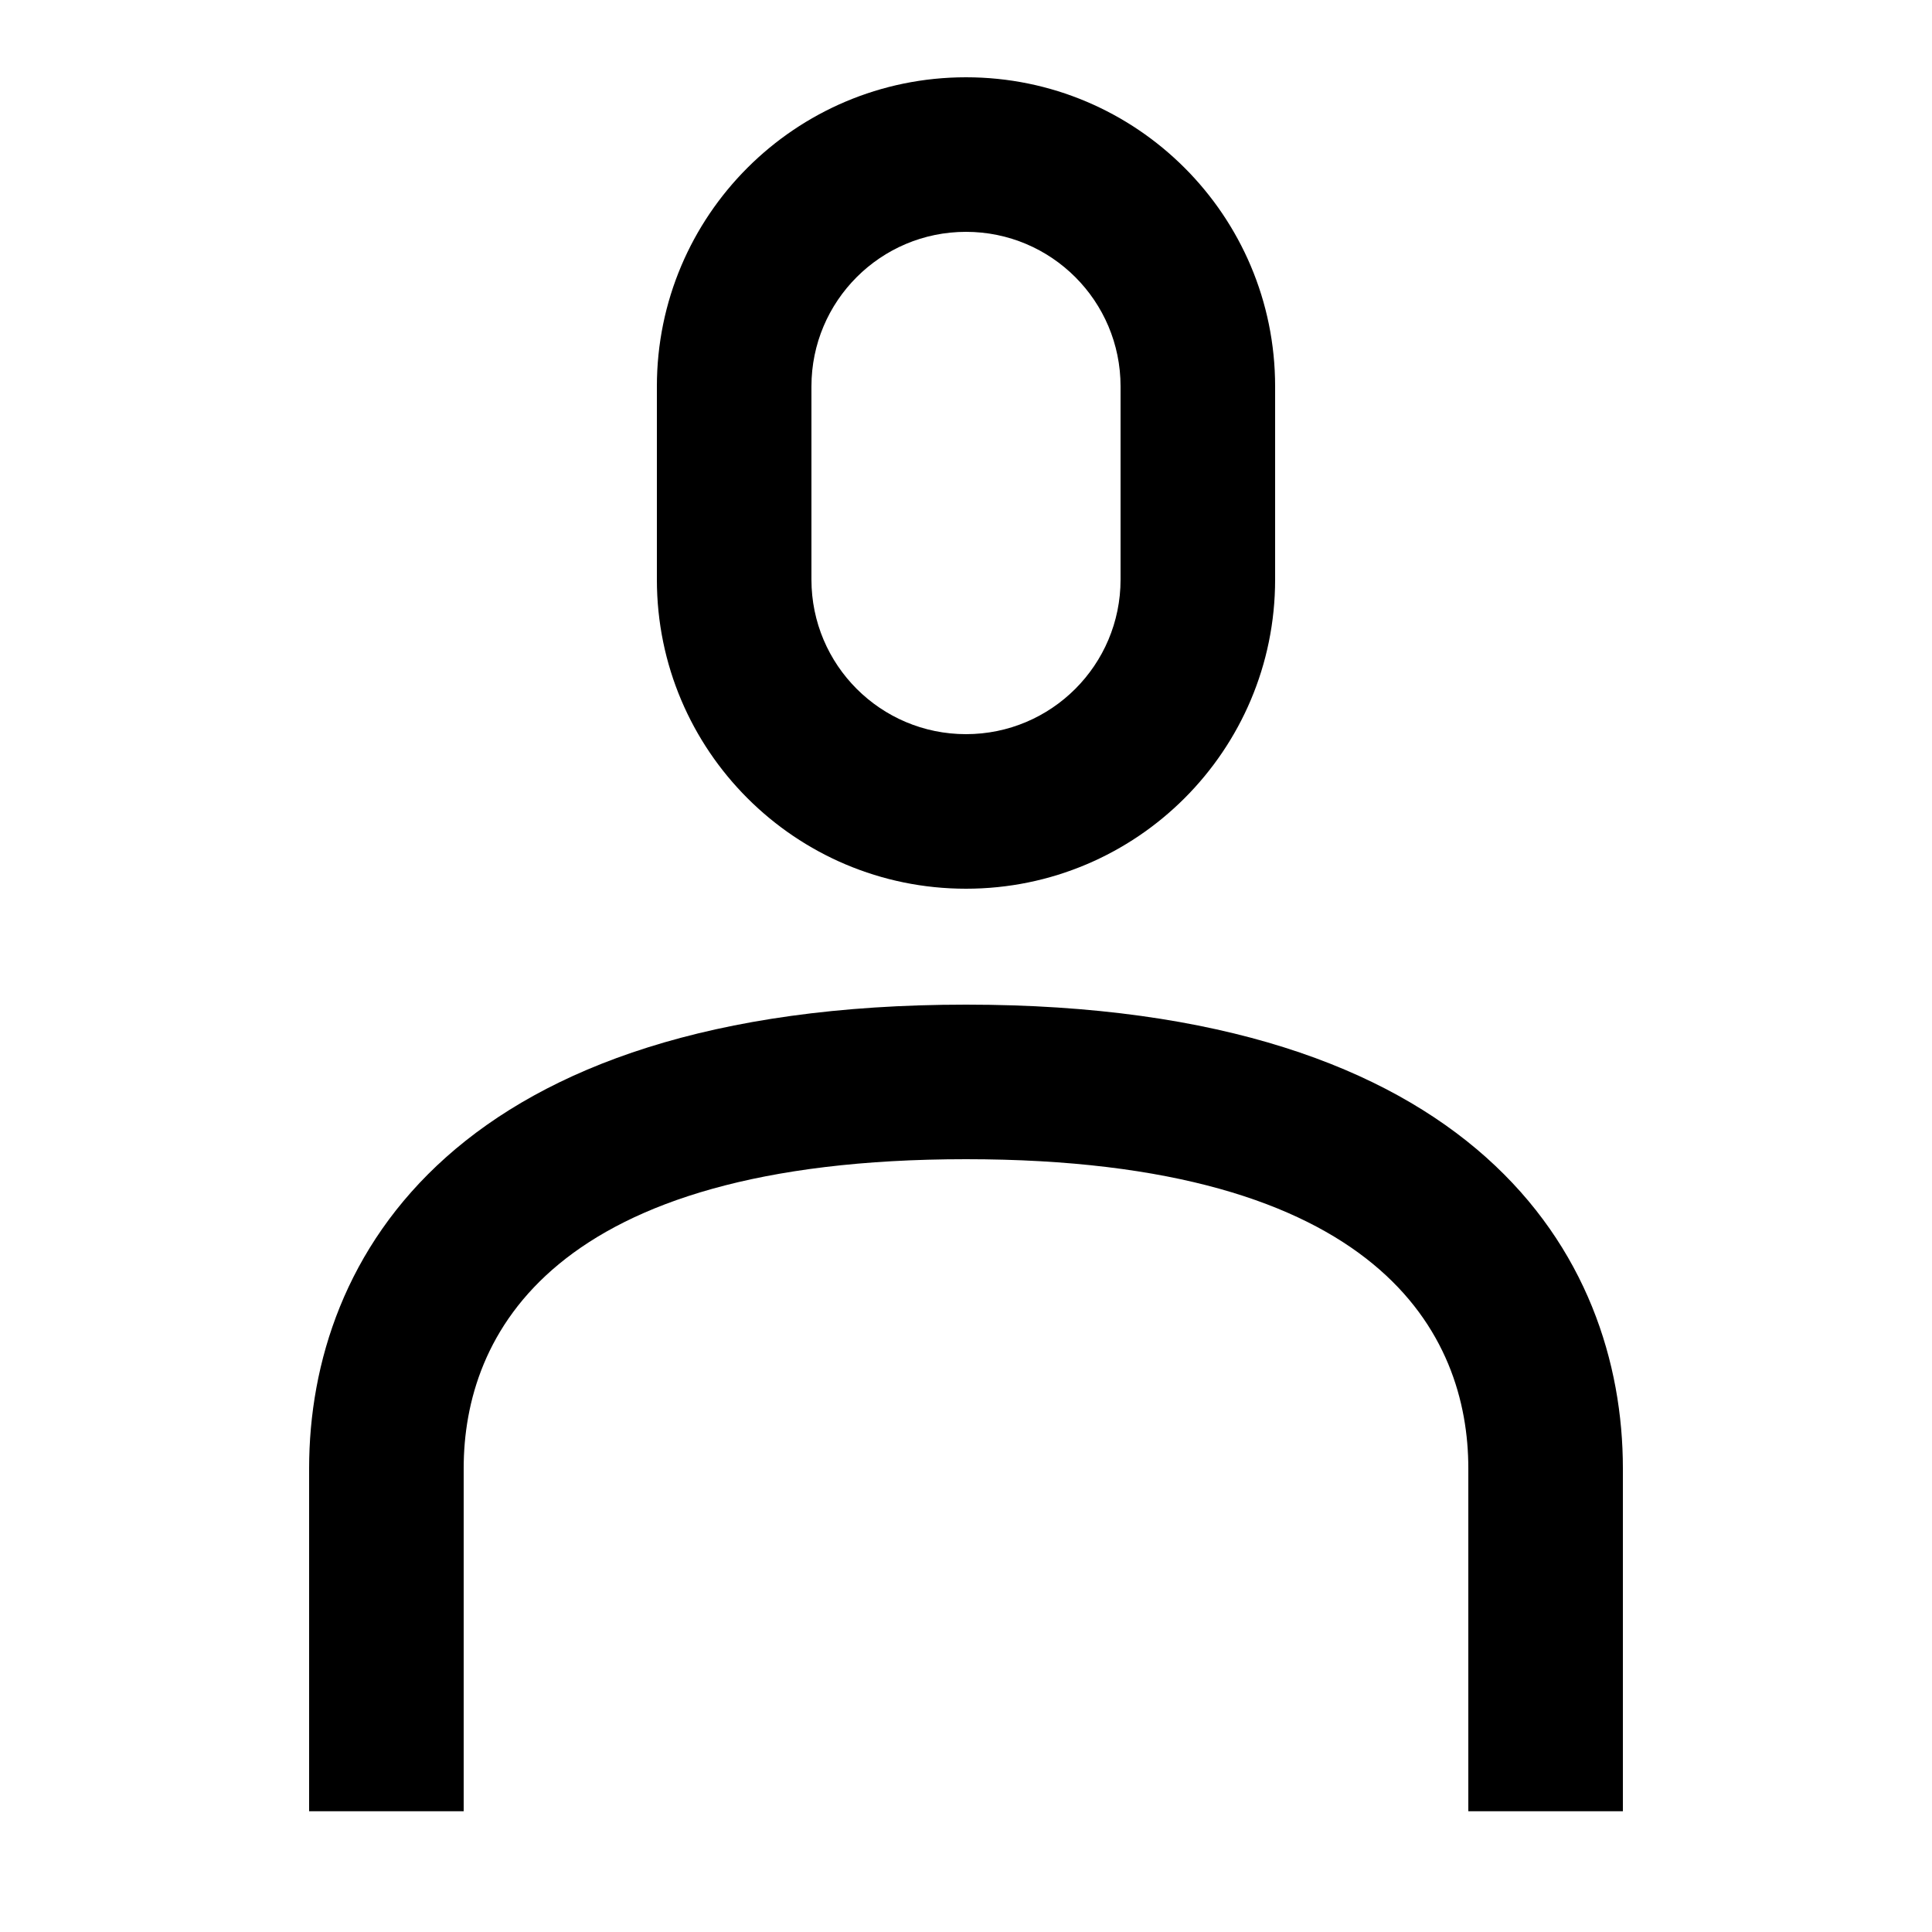
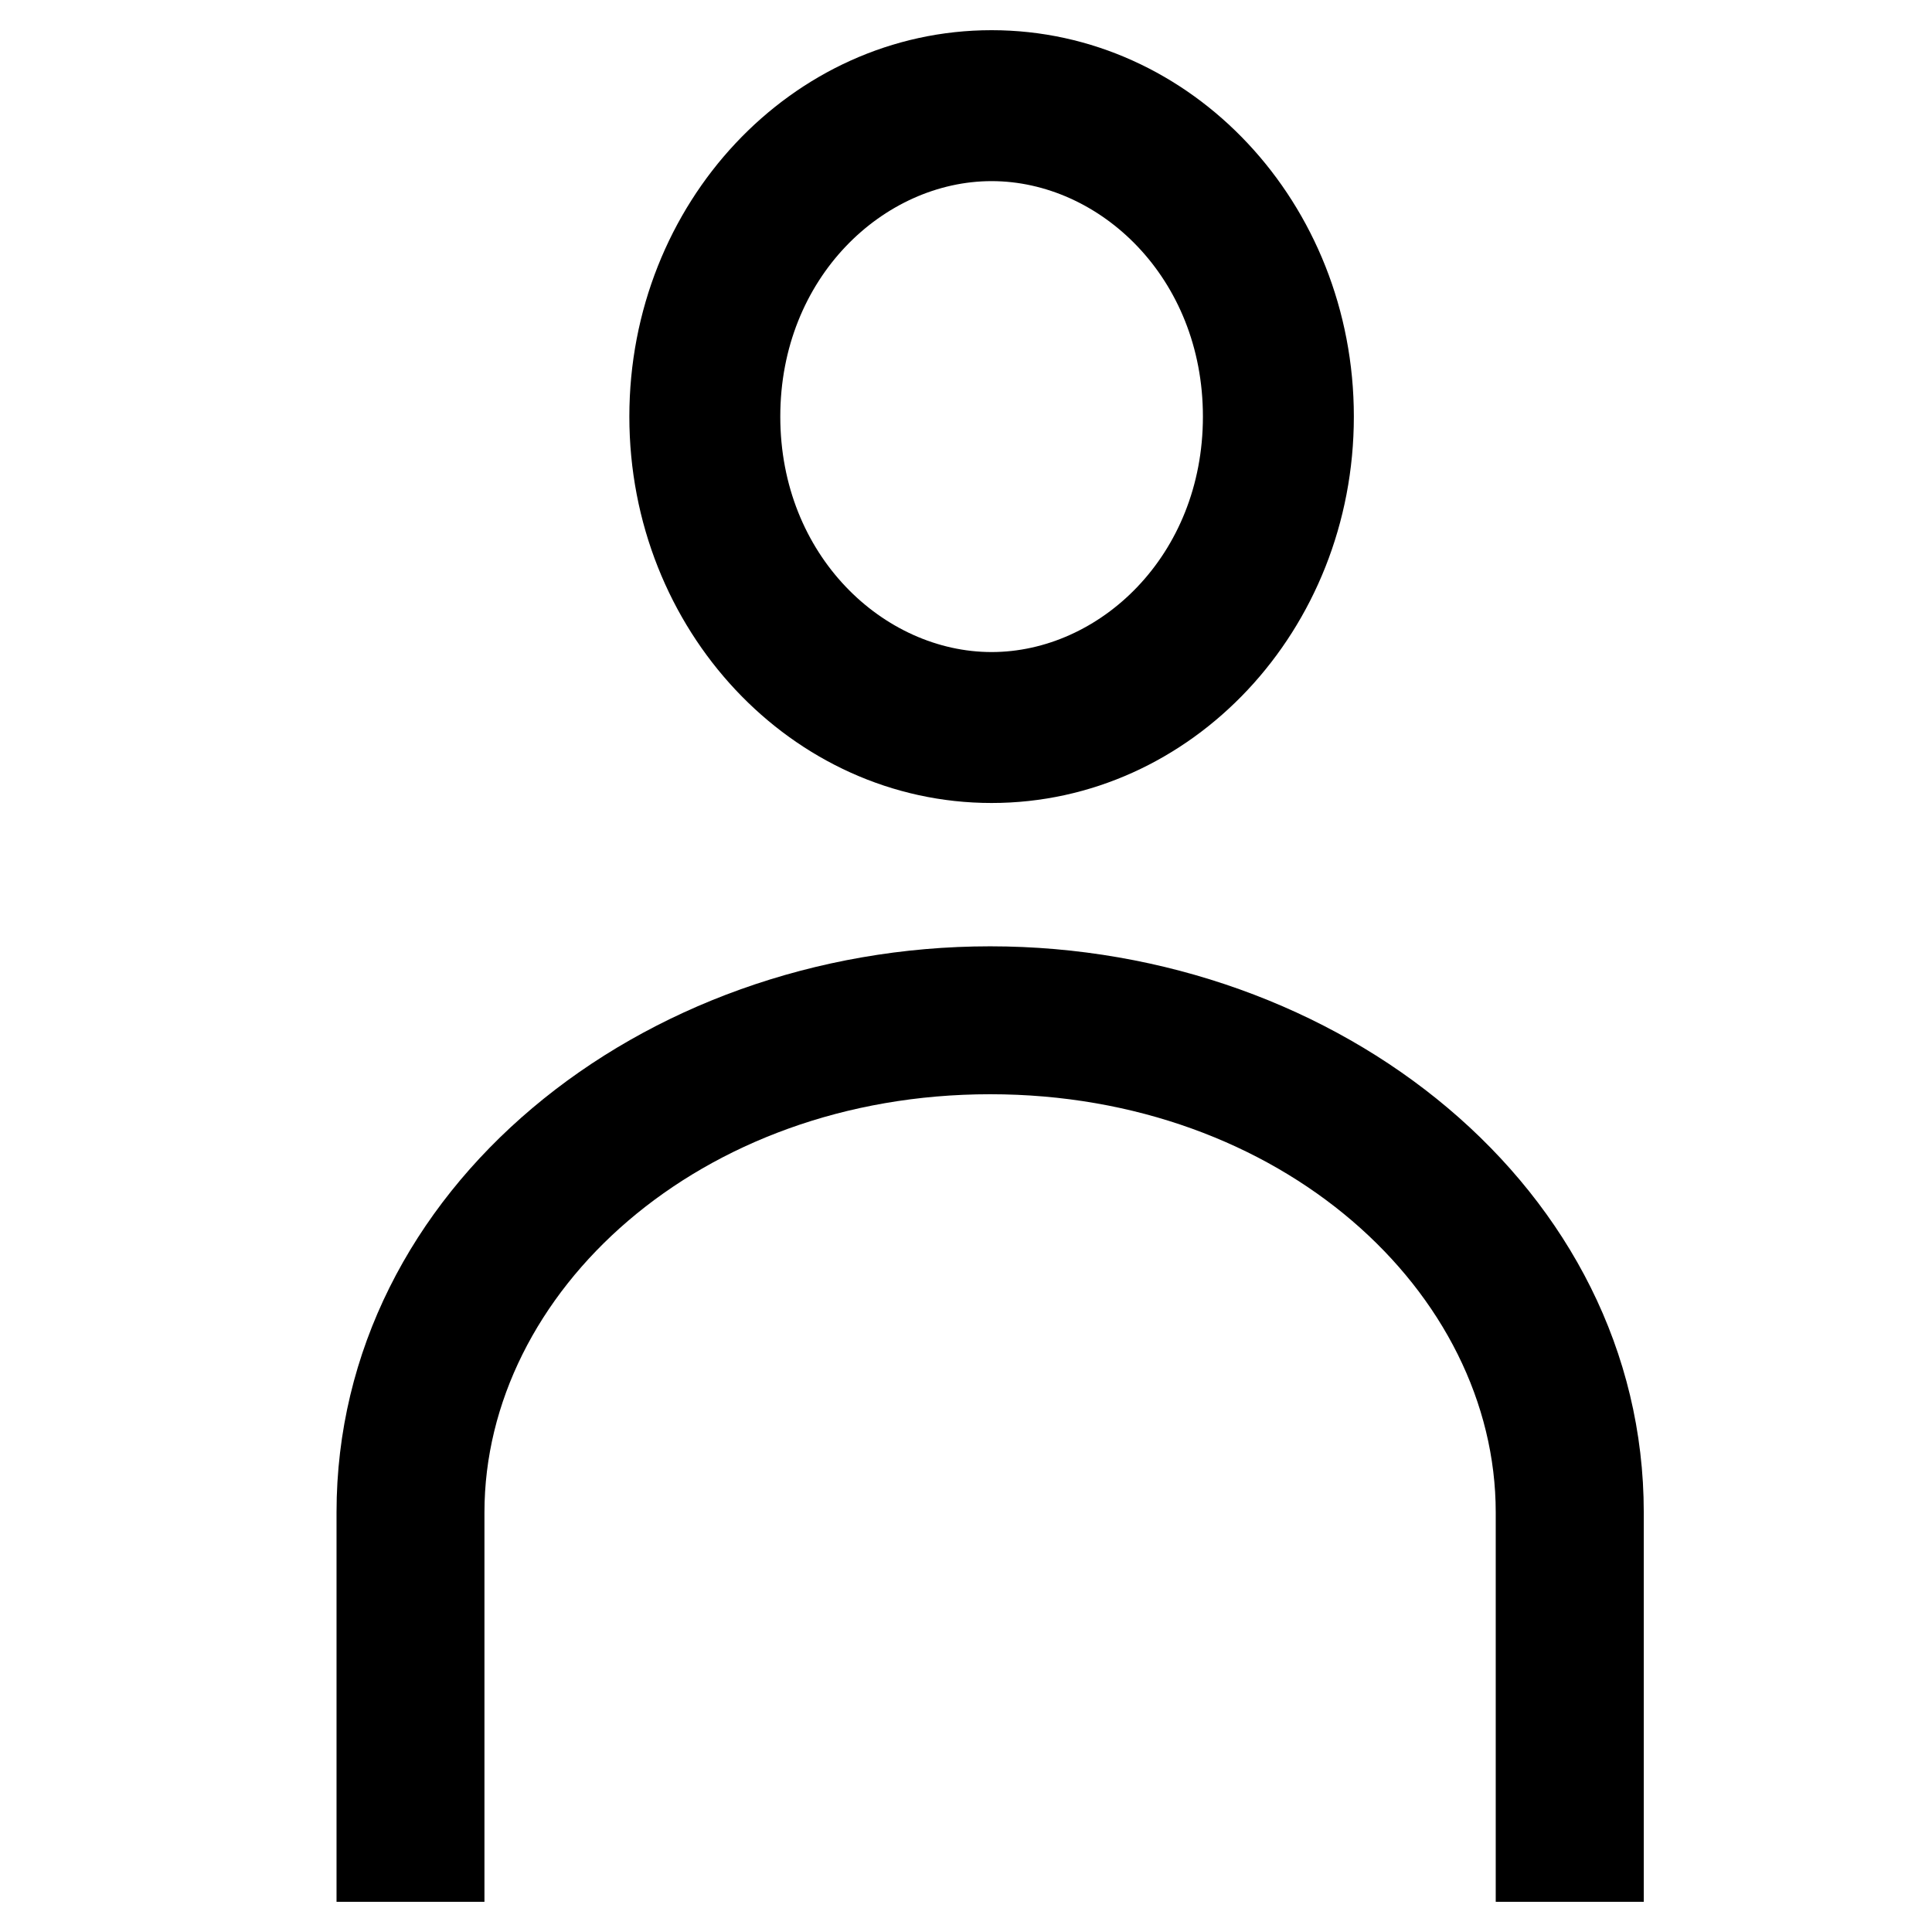
- <svg xmlns="http://www.w3.org/2000/svg" width="16" height="16" viewBox="0 0 16 16">
-   <path d="M13.44 15h-1.28v-2.84c0-1.1-.72-2.56-4.16-2.56s-4.16 1.46-4.16 2.56V15H2.56v-2.84c0-1.75 1.21-3.84 5.44-3.84s5.44 2.09 5.44 3.84zM8 7.36A2.56 2.56 0 015.44 4.8V3.2a2.56 2.56 0 015.12 0v1.6A2.56 2.56 0 018 7.36m0-5.44A1.28 1.28 0 006.72 3.2v1.6a1.28 1.28 0 002.56 0V3.2A1.28 1.28 0 008 1.92" />
+ <svg xmlns="http://www.w3.org/2000/svg" width="16" height="16" viewbox="0 0 16 16">
+   <path fill-rule="evenodd" d="M8.212 6.65c-1.656 0-3-1.433-3-3.2 0-1.767 1.344-3.2 3-3.2 1.657 0 3 1.433 3 3.2 0 1.767-1.343 3.2-3 3.2zm0-1.25c-.891 0-1.75-.796-1.75-1.95s.859-1.95 1.75-1.95c.892 0 1.75.796 1.75 1.95S9.104 5.4 8.212 5.4z" />
+   <path d="M12.387 12.525c0-1.822-1.776-3.463-4.187-3.463-2.41 0-4.188 1.64-4.188 3.463v3.225H2.787v-3.225c0-2.68 2.522-4.688 5.413-4.688 2.891 0 5.413 2.009 5.413 4.688v3.225h-1.226v-3.225z" />
</svg>
